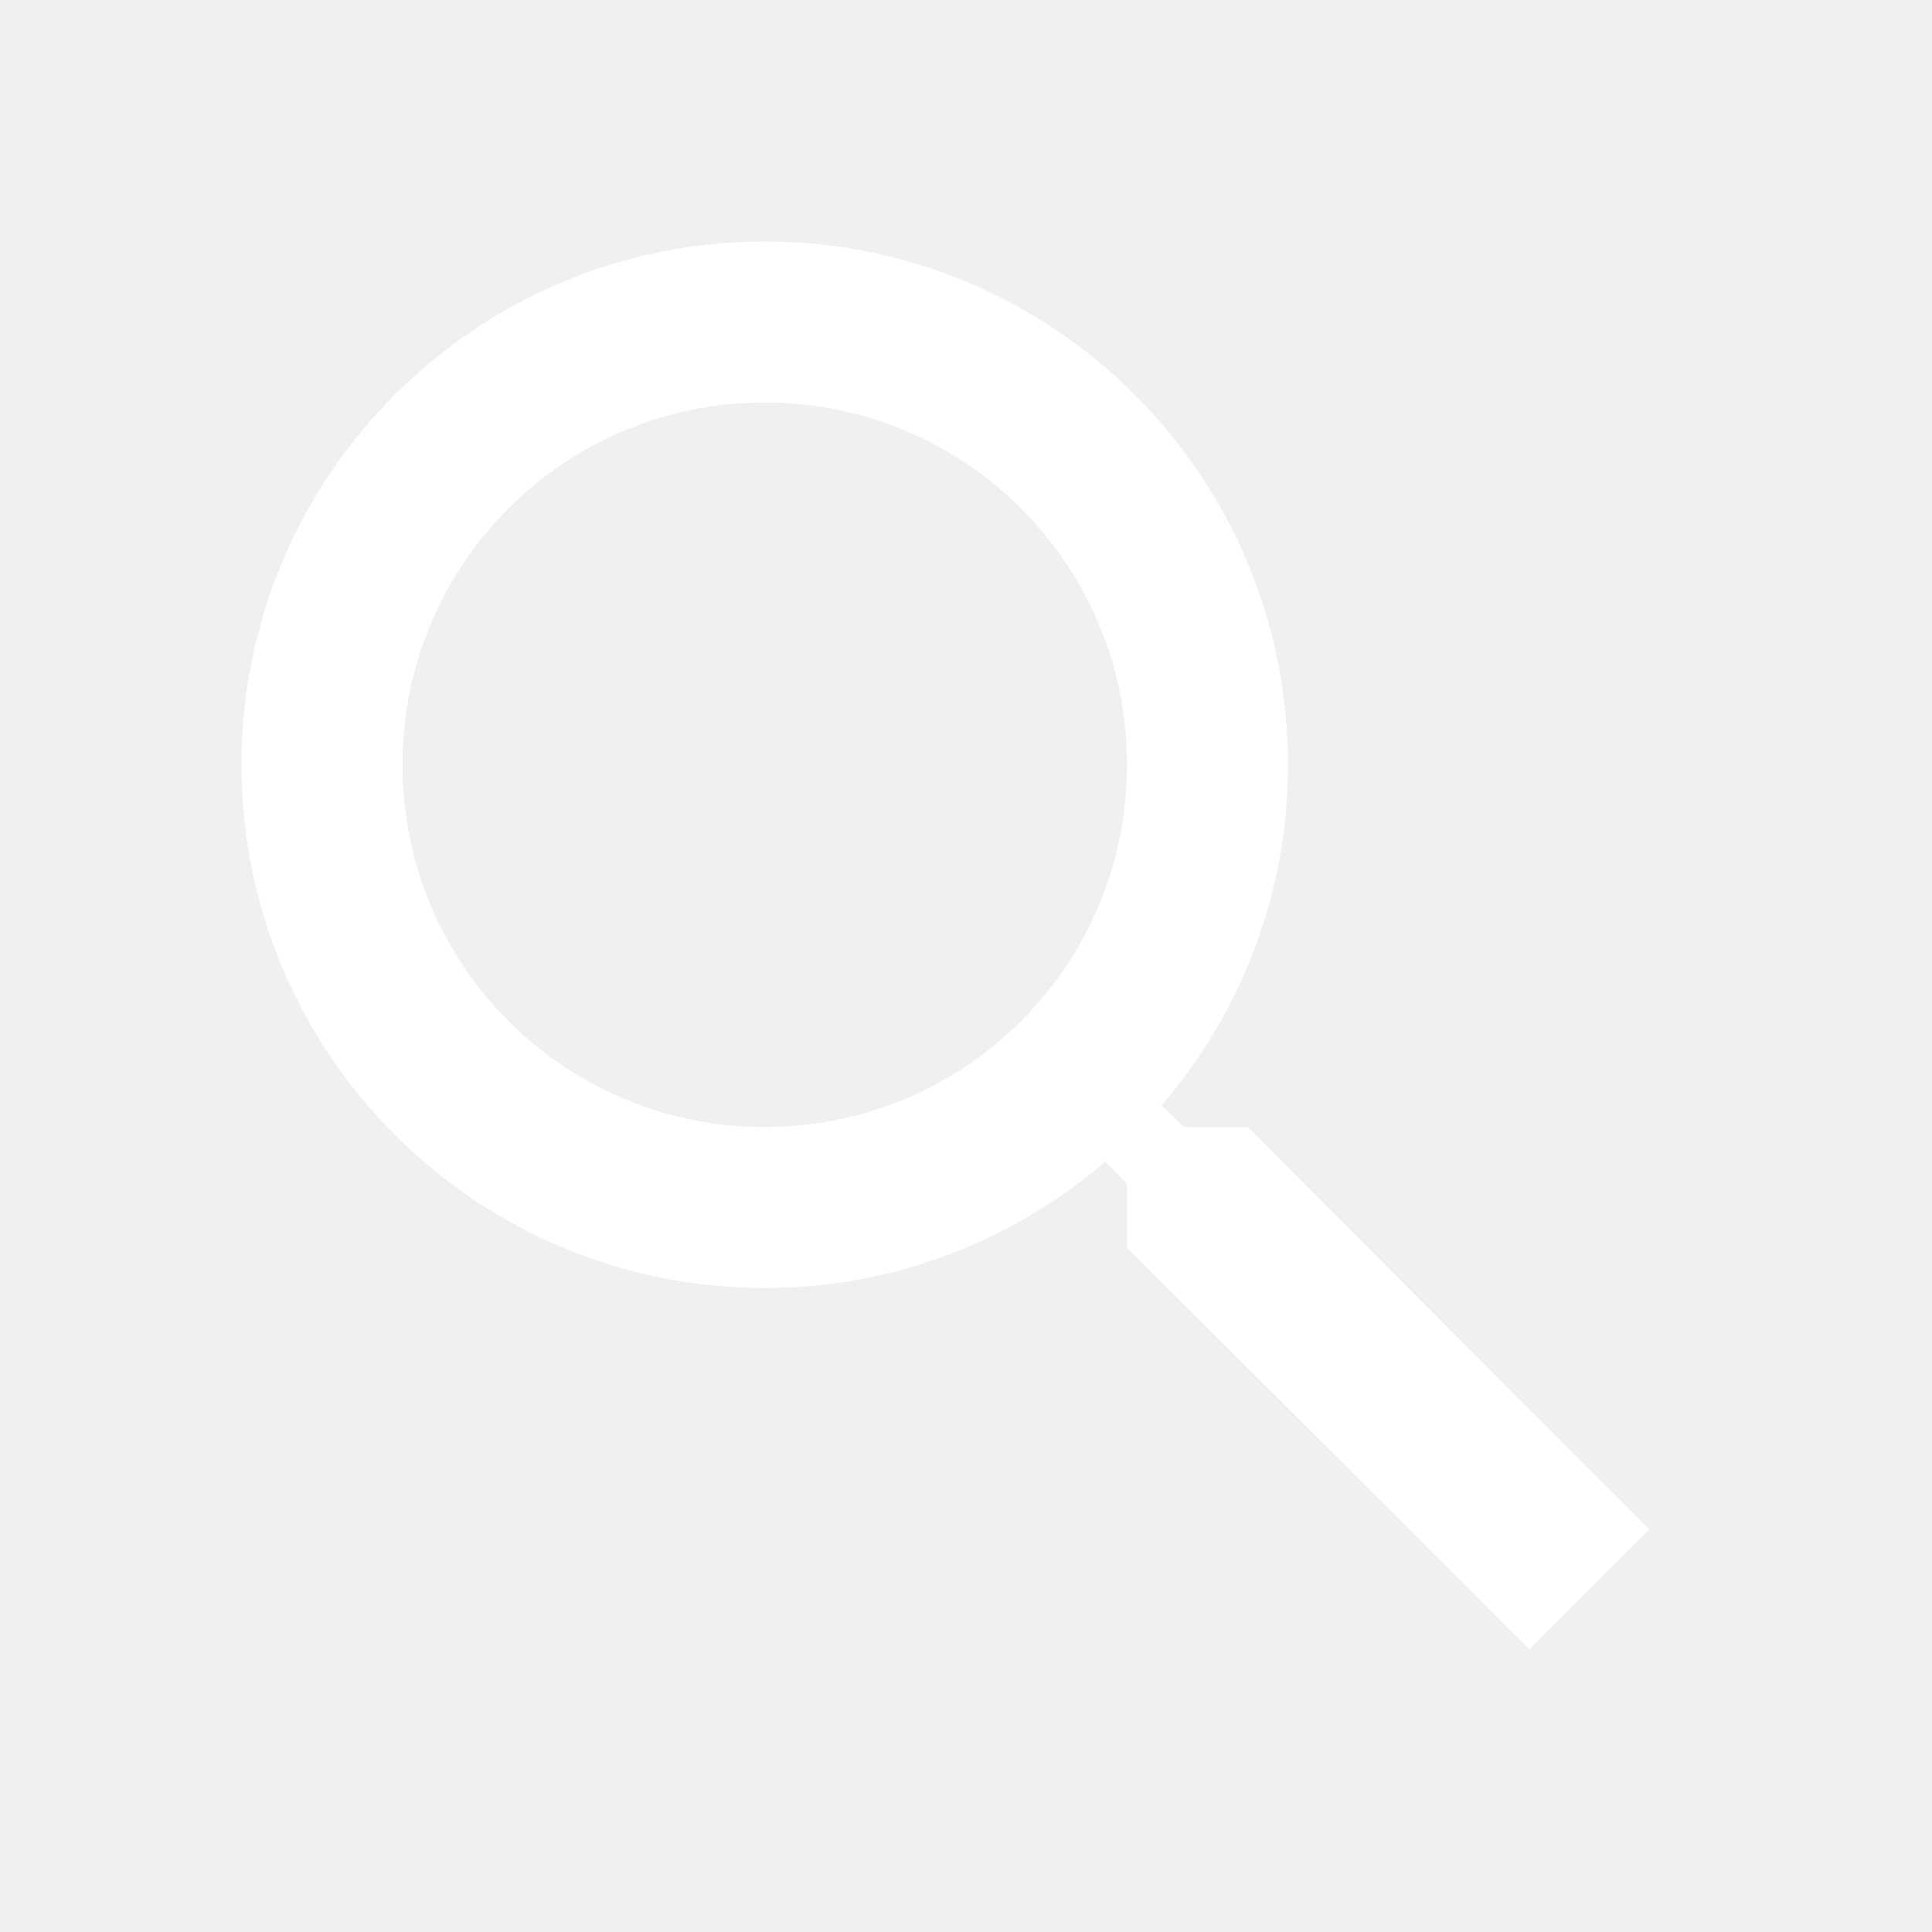
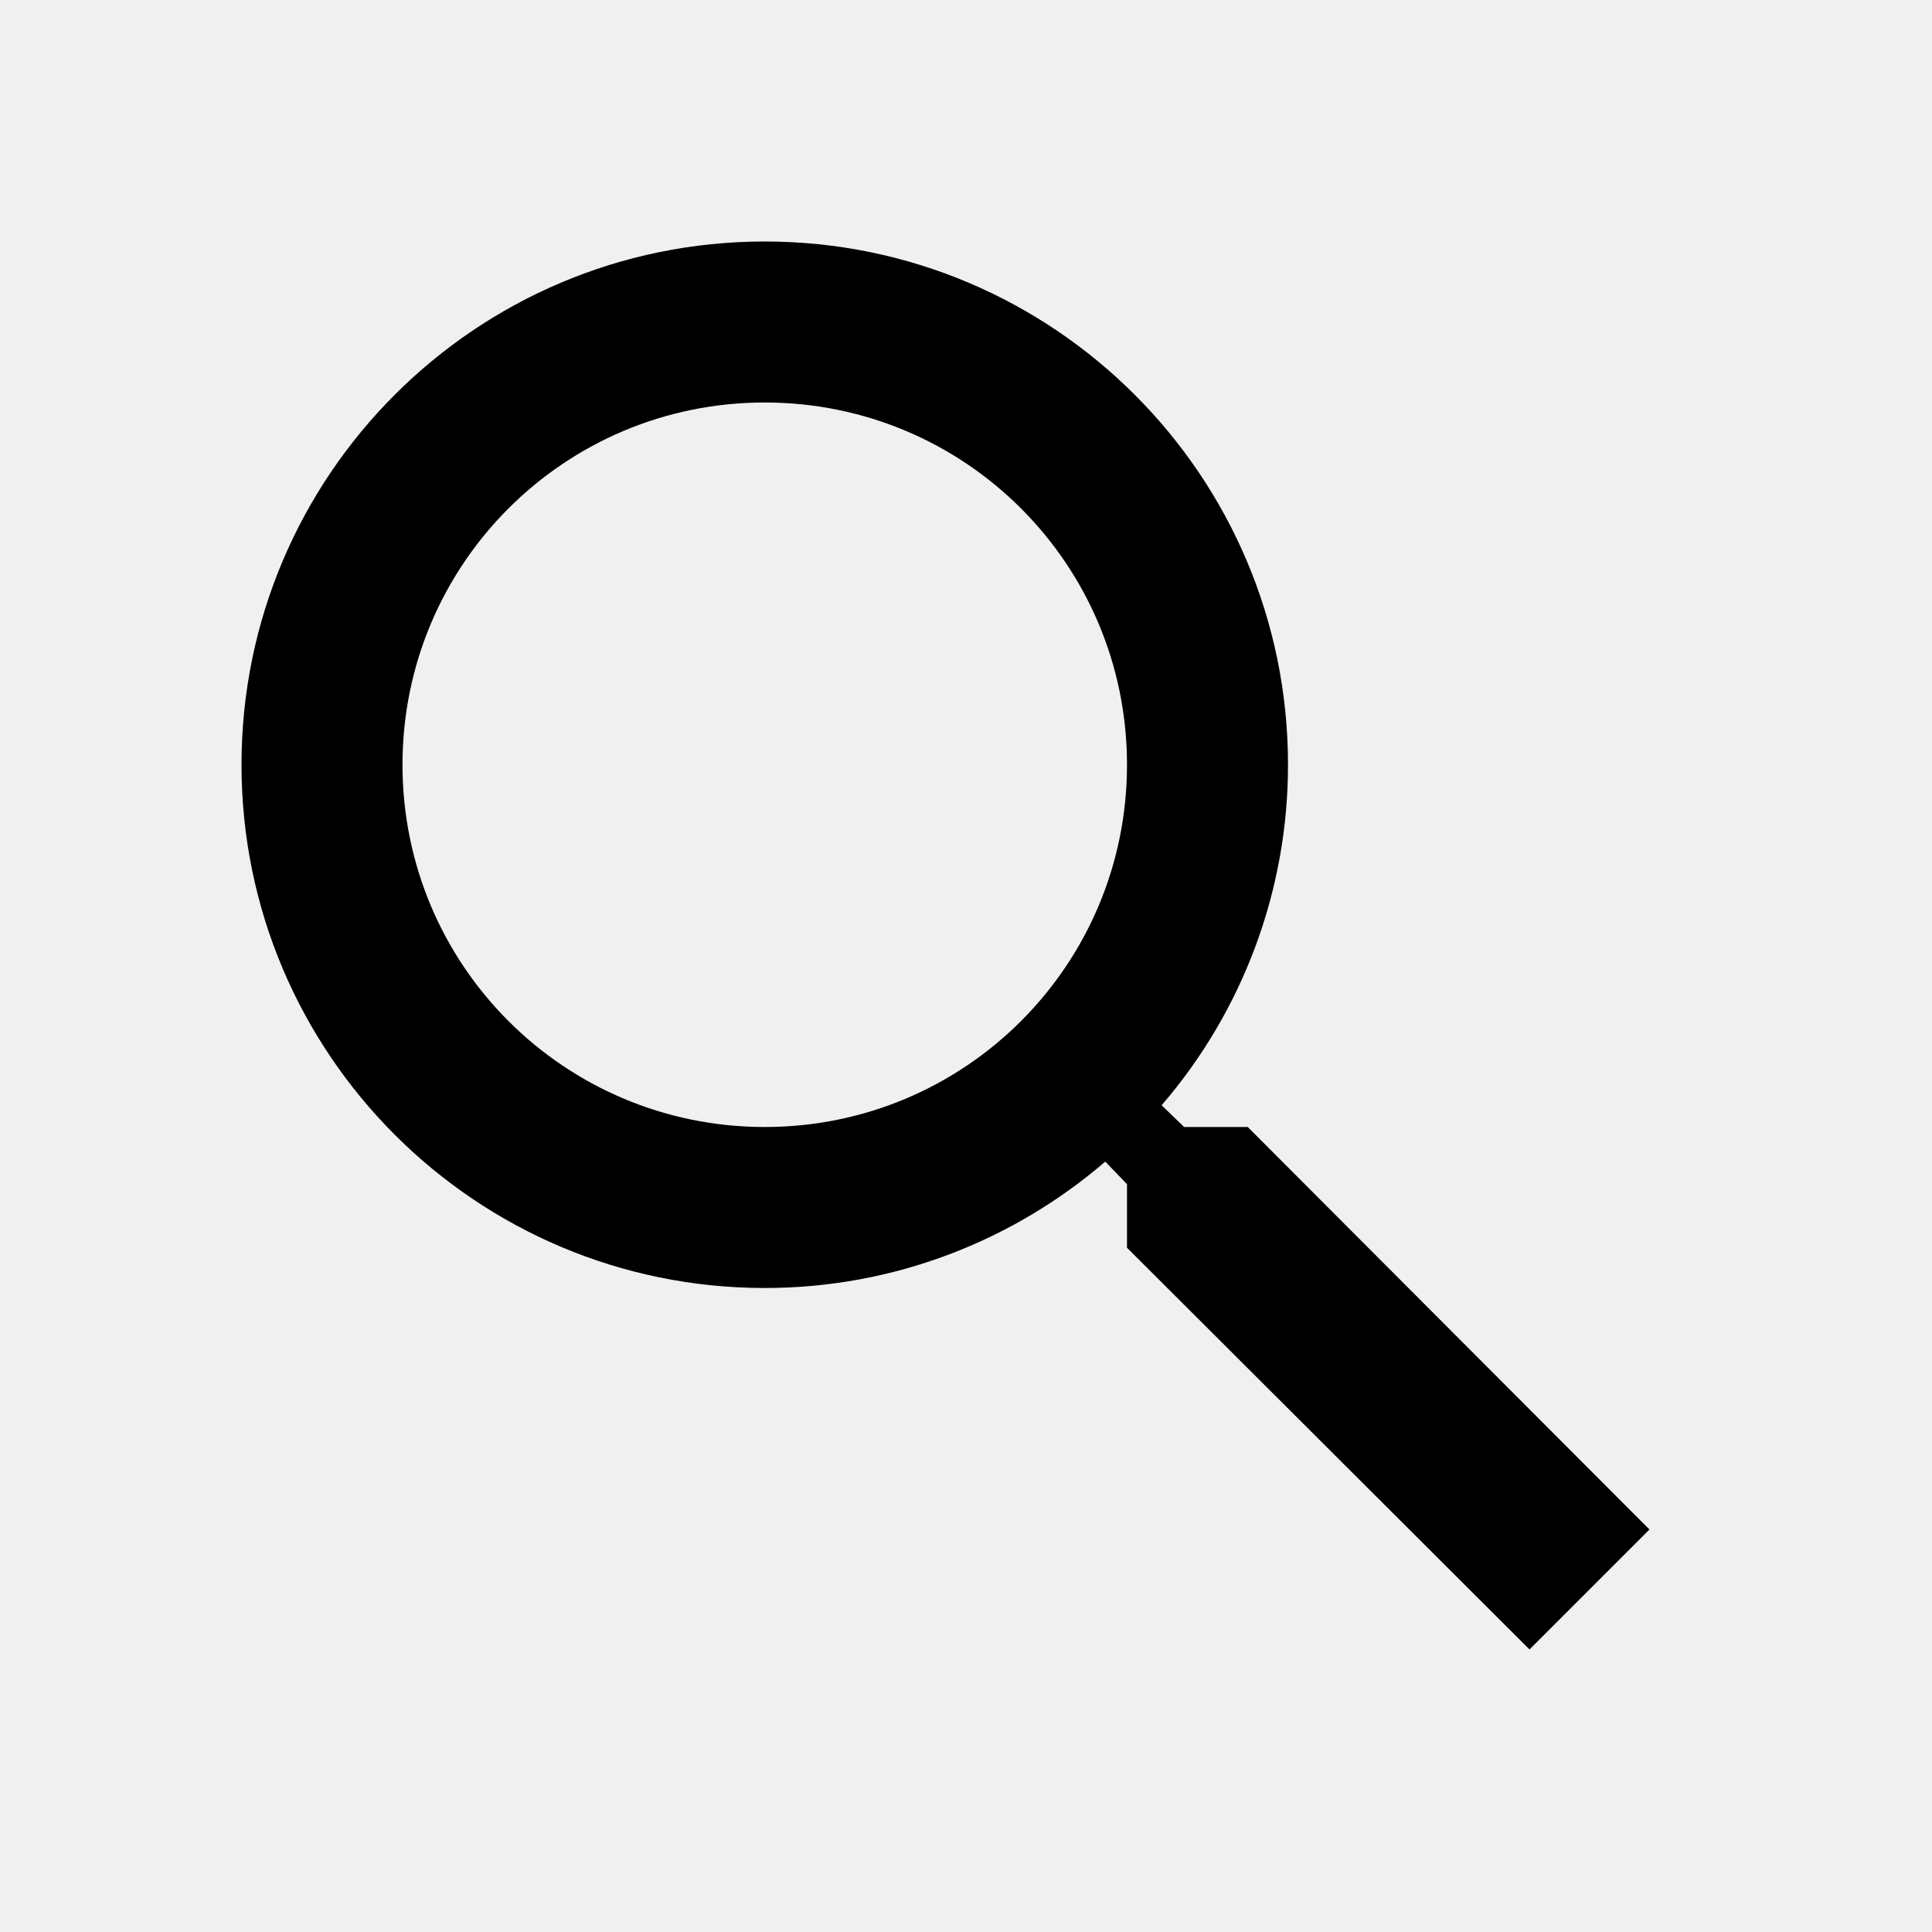
<svg xmlns="http://www.w3.org/2000/svg" focusable="false" viewBox="0 0 24 24" width="24" height="24">
-   <path d="M15.5 14h-.79l-.28-.27A6.471 6.471 0 0 0 16 9.5 6.5 6.5 0 1 0 9.5 16c1.61 0 3.09-.59 4.23-1.57l.27.28v.79l5 4.99L20.49 19l-4.99-5zm-6 0C7.01 14 5 11.99 5 9.5S7.01 5 9.5 5 14 7.01 14 9.5 11.99 14 9.5 14z" fill="#ffffff" />
+   <path d="M15.5 14h-.79l-.28-.27A6.471 6.471 0 0 0 16 9.5 6.5 6.5 0 1 0 9.5 16c1.61 0 3.09-.59 4.23-1.57l.27.28v.79l5 4.99L20.49 19l-4.99-5zm-6 0C7.01 14 5 11.99 5 9.5S7.01 5 9.5 5 14 7.01 14 9.5 11.99 14 9.5 14z" fill="#000000" />
</svg>
